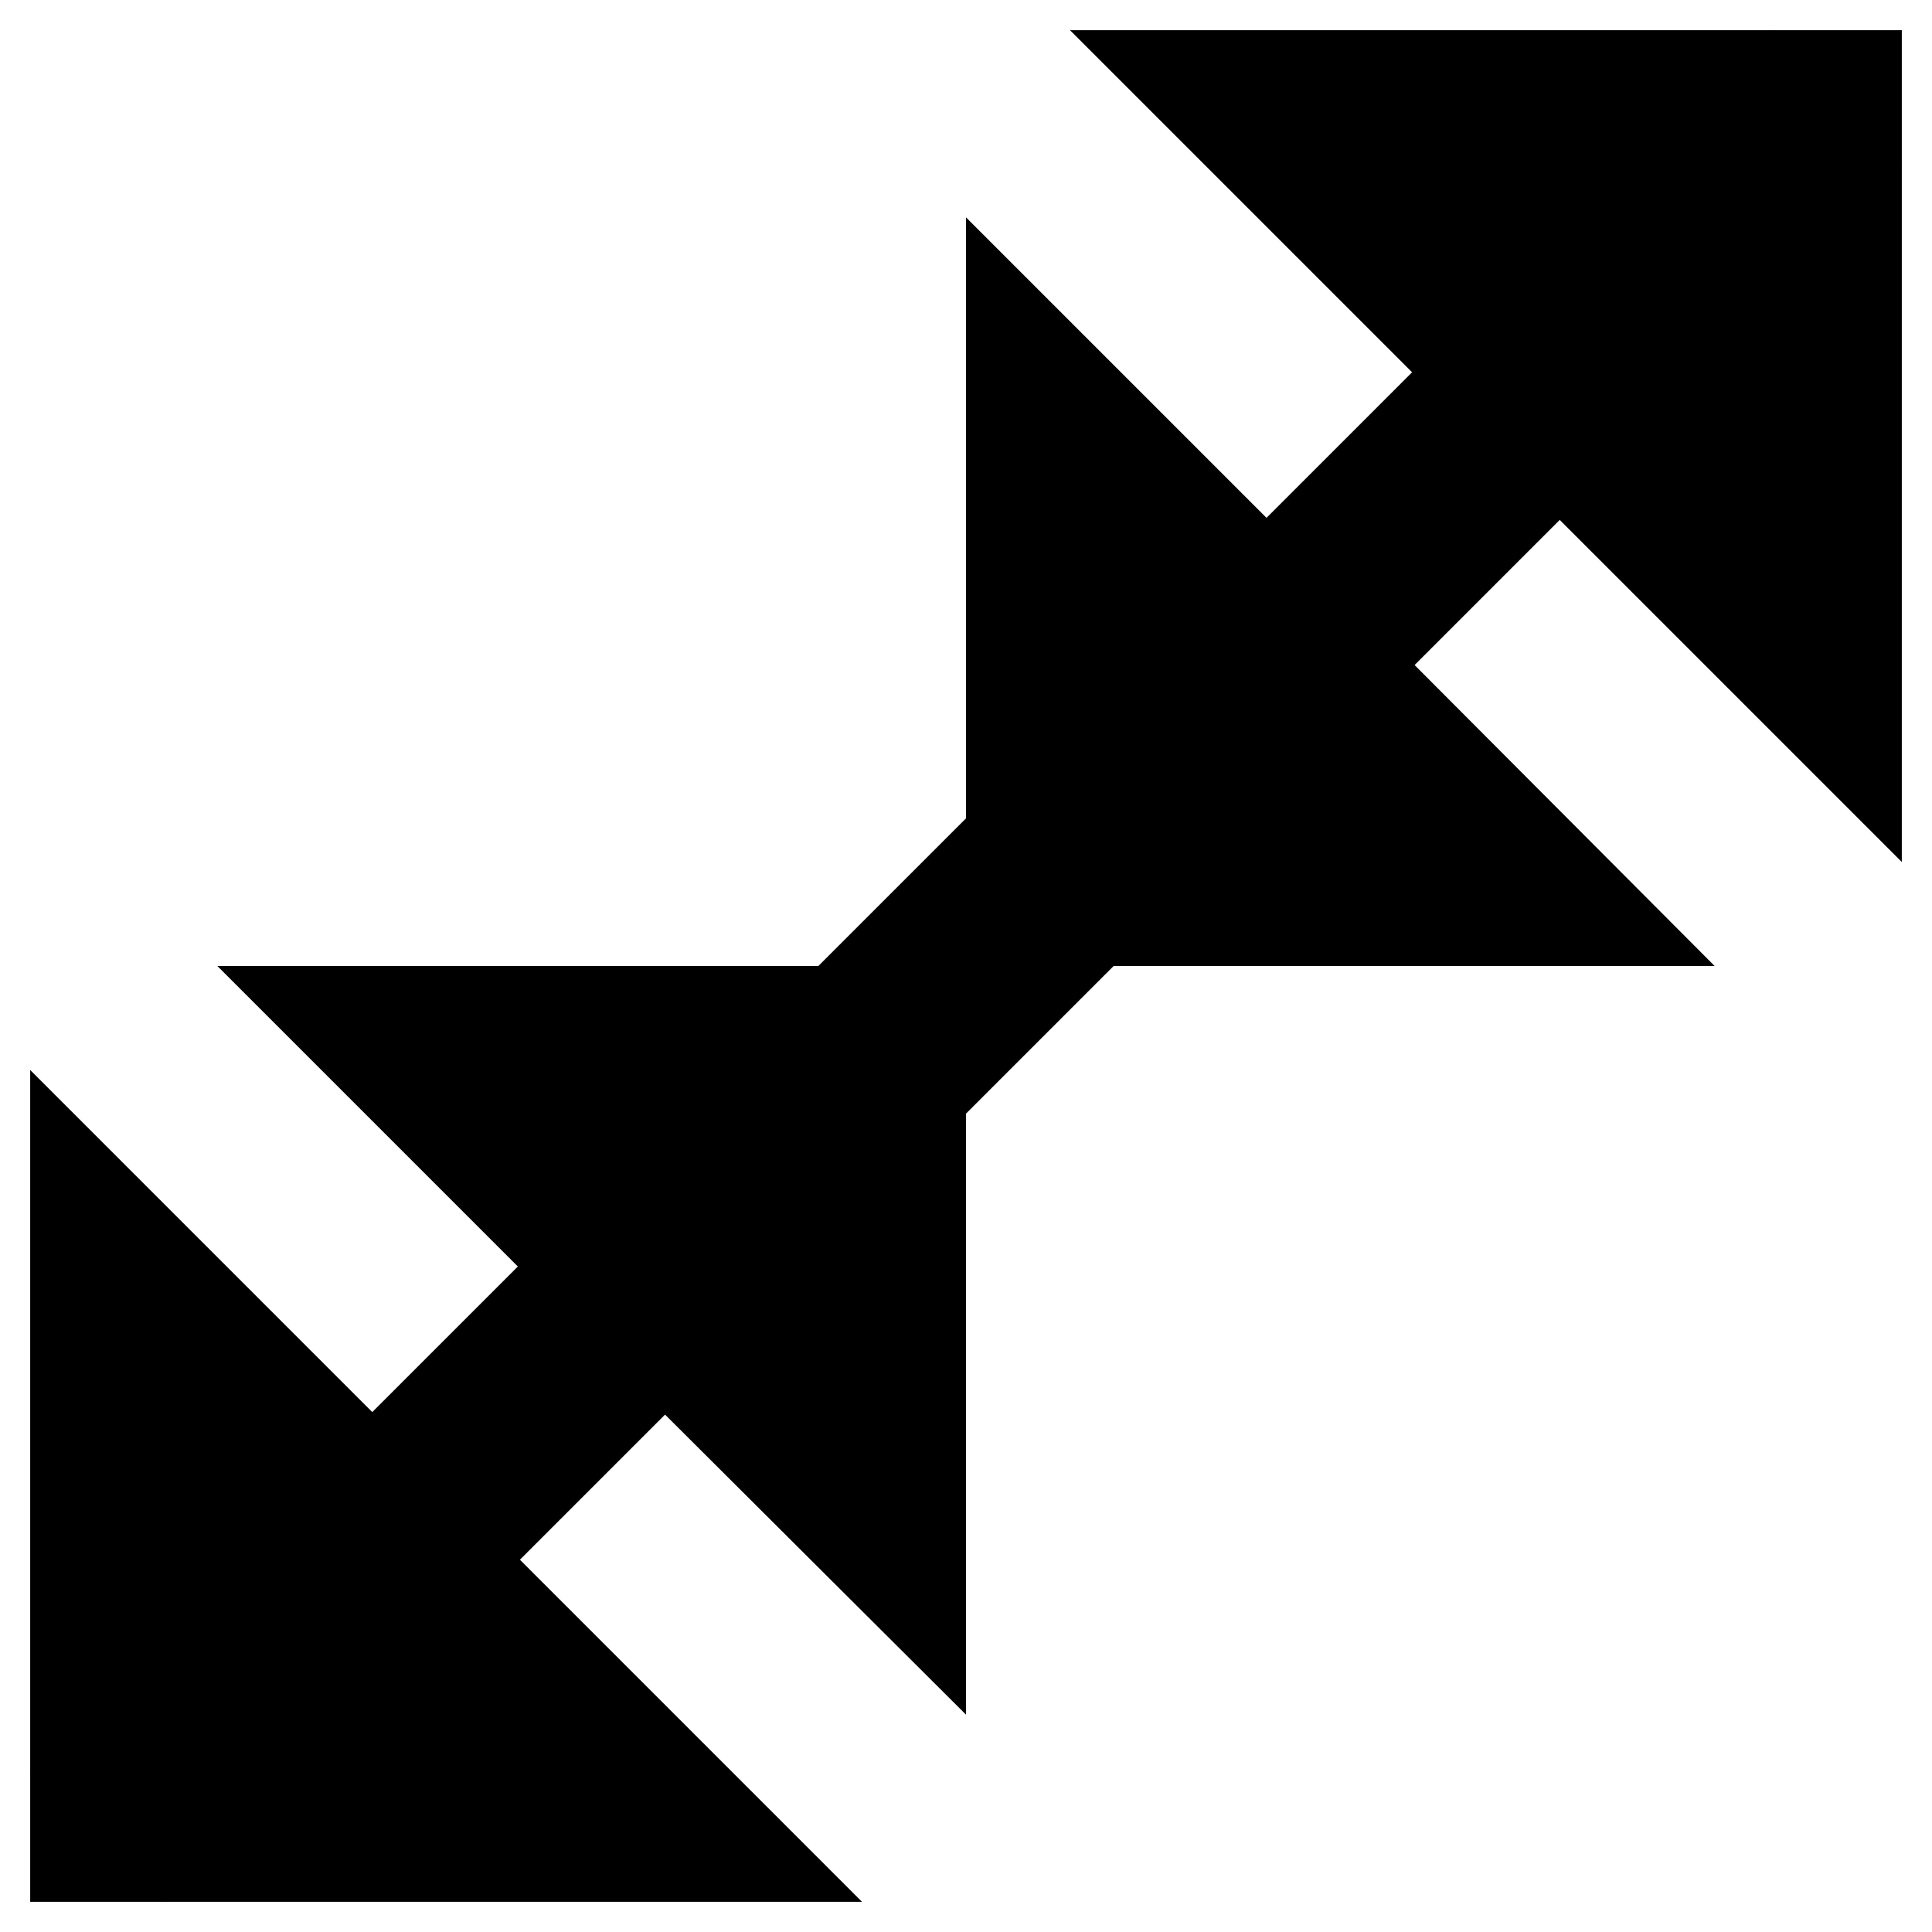
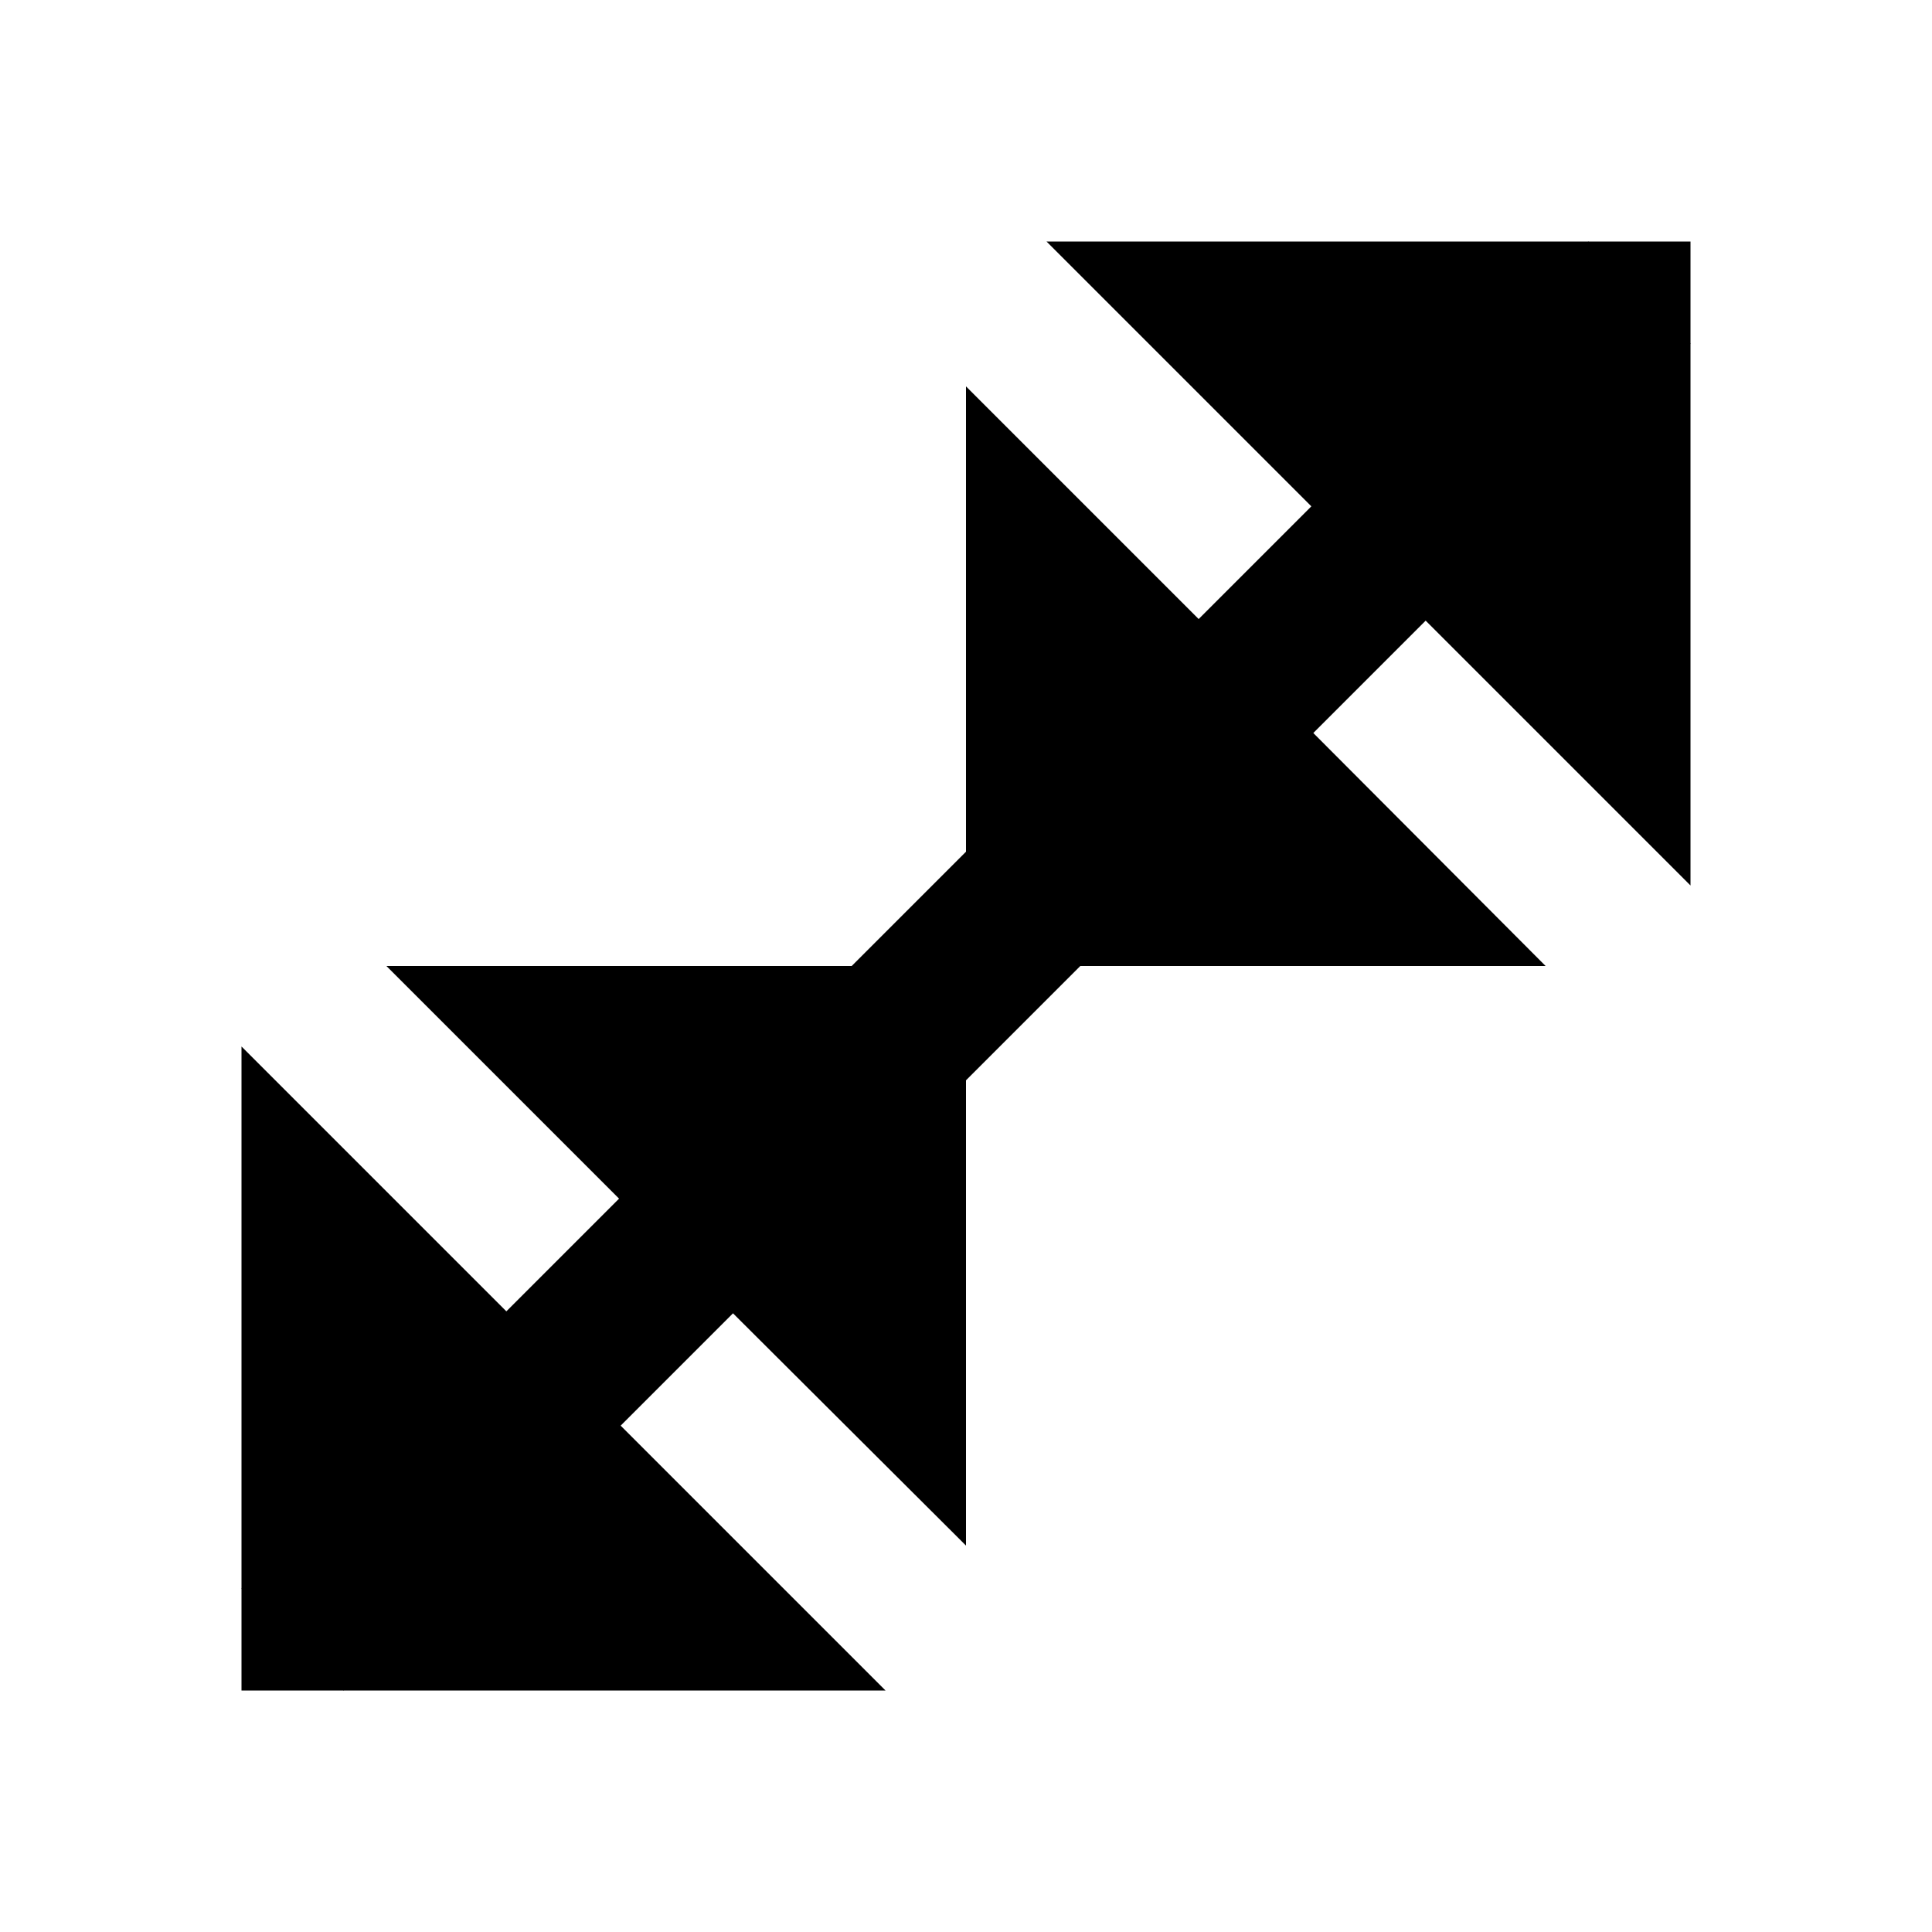
<svg xmlns="http://www.w3.org/2000/svg" width="128" height="128" viewBox="0 0 128 128" version="1.1" id="svg8">
  <defs id="defs2" />
  <g id="open" style="display:inline">
-     <polygon id="polygon22" points="16.29,6.29 6.29,16.29 3,13 3,21 11,21 7.71,17.71 17.71,7.71 21,11 21,3 13,3 " transform="matrix(6.888889,0,0,6.888889,-18.66667,-18.66667)" />
+     <polygon id="polygon22" points="6.29,16.29 3,13 3,21 11,21 7.71,17.71 17.71,7.71 21,11 21,3 13,3 16.29,6.29 " transform="scale(5.333333)" />
  </g>
  <g id="close" style="display:inline">
-     <path id="path41" style="fill:#000000;fill-opacity:1;stroke:none;stroke-width:42.711px;stroke-linecap:butt;stroke-linejoin:miter;stroke-opacity:1" d="M 126,10.742 93.202,43.54 113.6,64 H 64 V 14.4 L 84.398,34.798 117.258,2 Z M 10.742,126 43.54,93.202 64,113.6 V 64 H 14.4 L 34.798,84.398 2,117.258 Z" />
+     <path id="path41" style="fill:#000000;fill-opacity:1;stroke:none;stroke-width:33.067px;stroke-linecap:butt;stroke-linejoin:miter;stroke-opacity:1" d="M 112,22.768 86.608,48.16 102.4,64 H 64 V 25.6 L 79.792,41.392 105.232,16 Z M 22.768,112 48.16,86.608 64,102.4 V 64 H 25.6 L 41.392,79.792 16,105.232 Z" />
  </g>
</svg>
